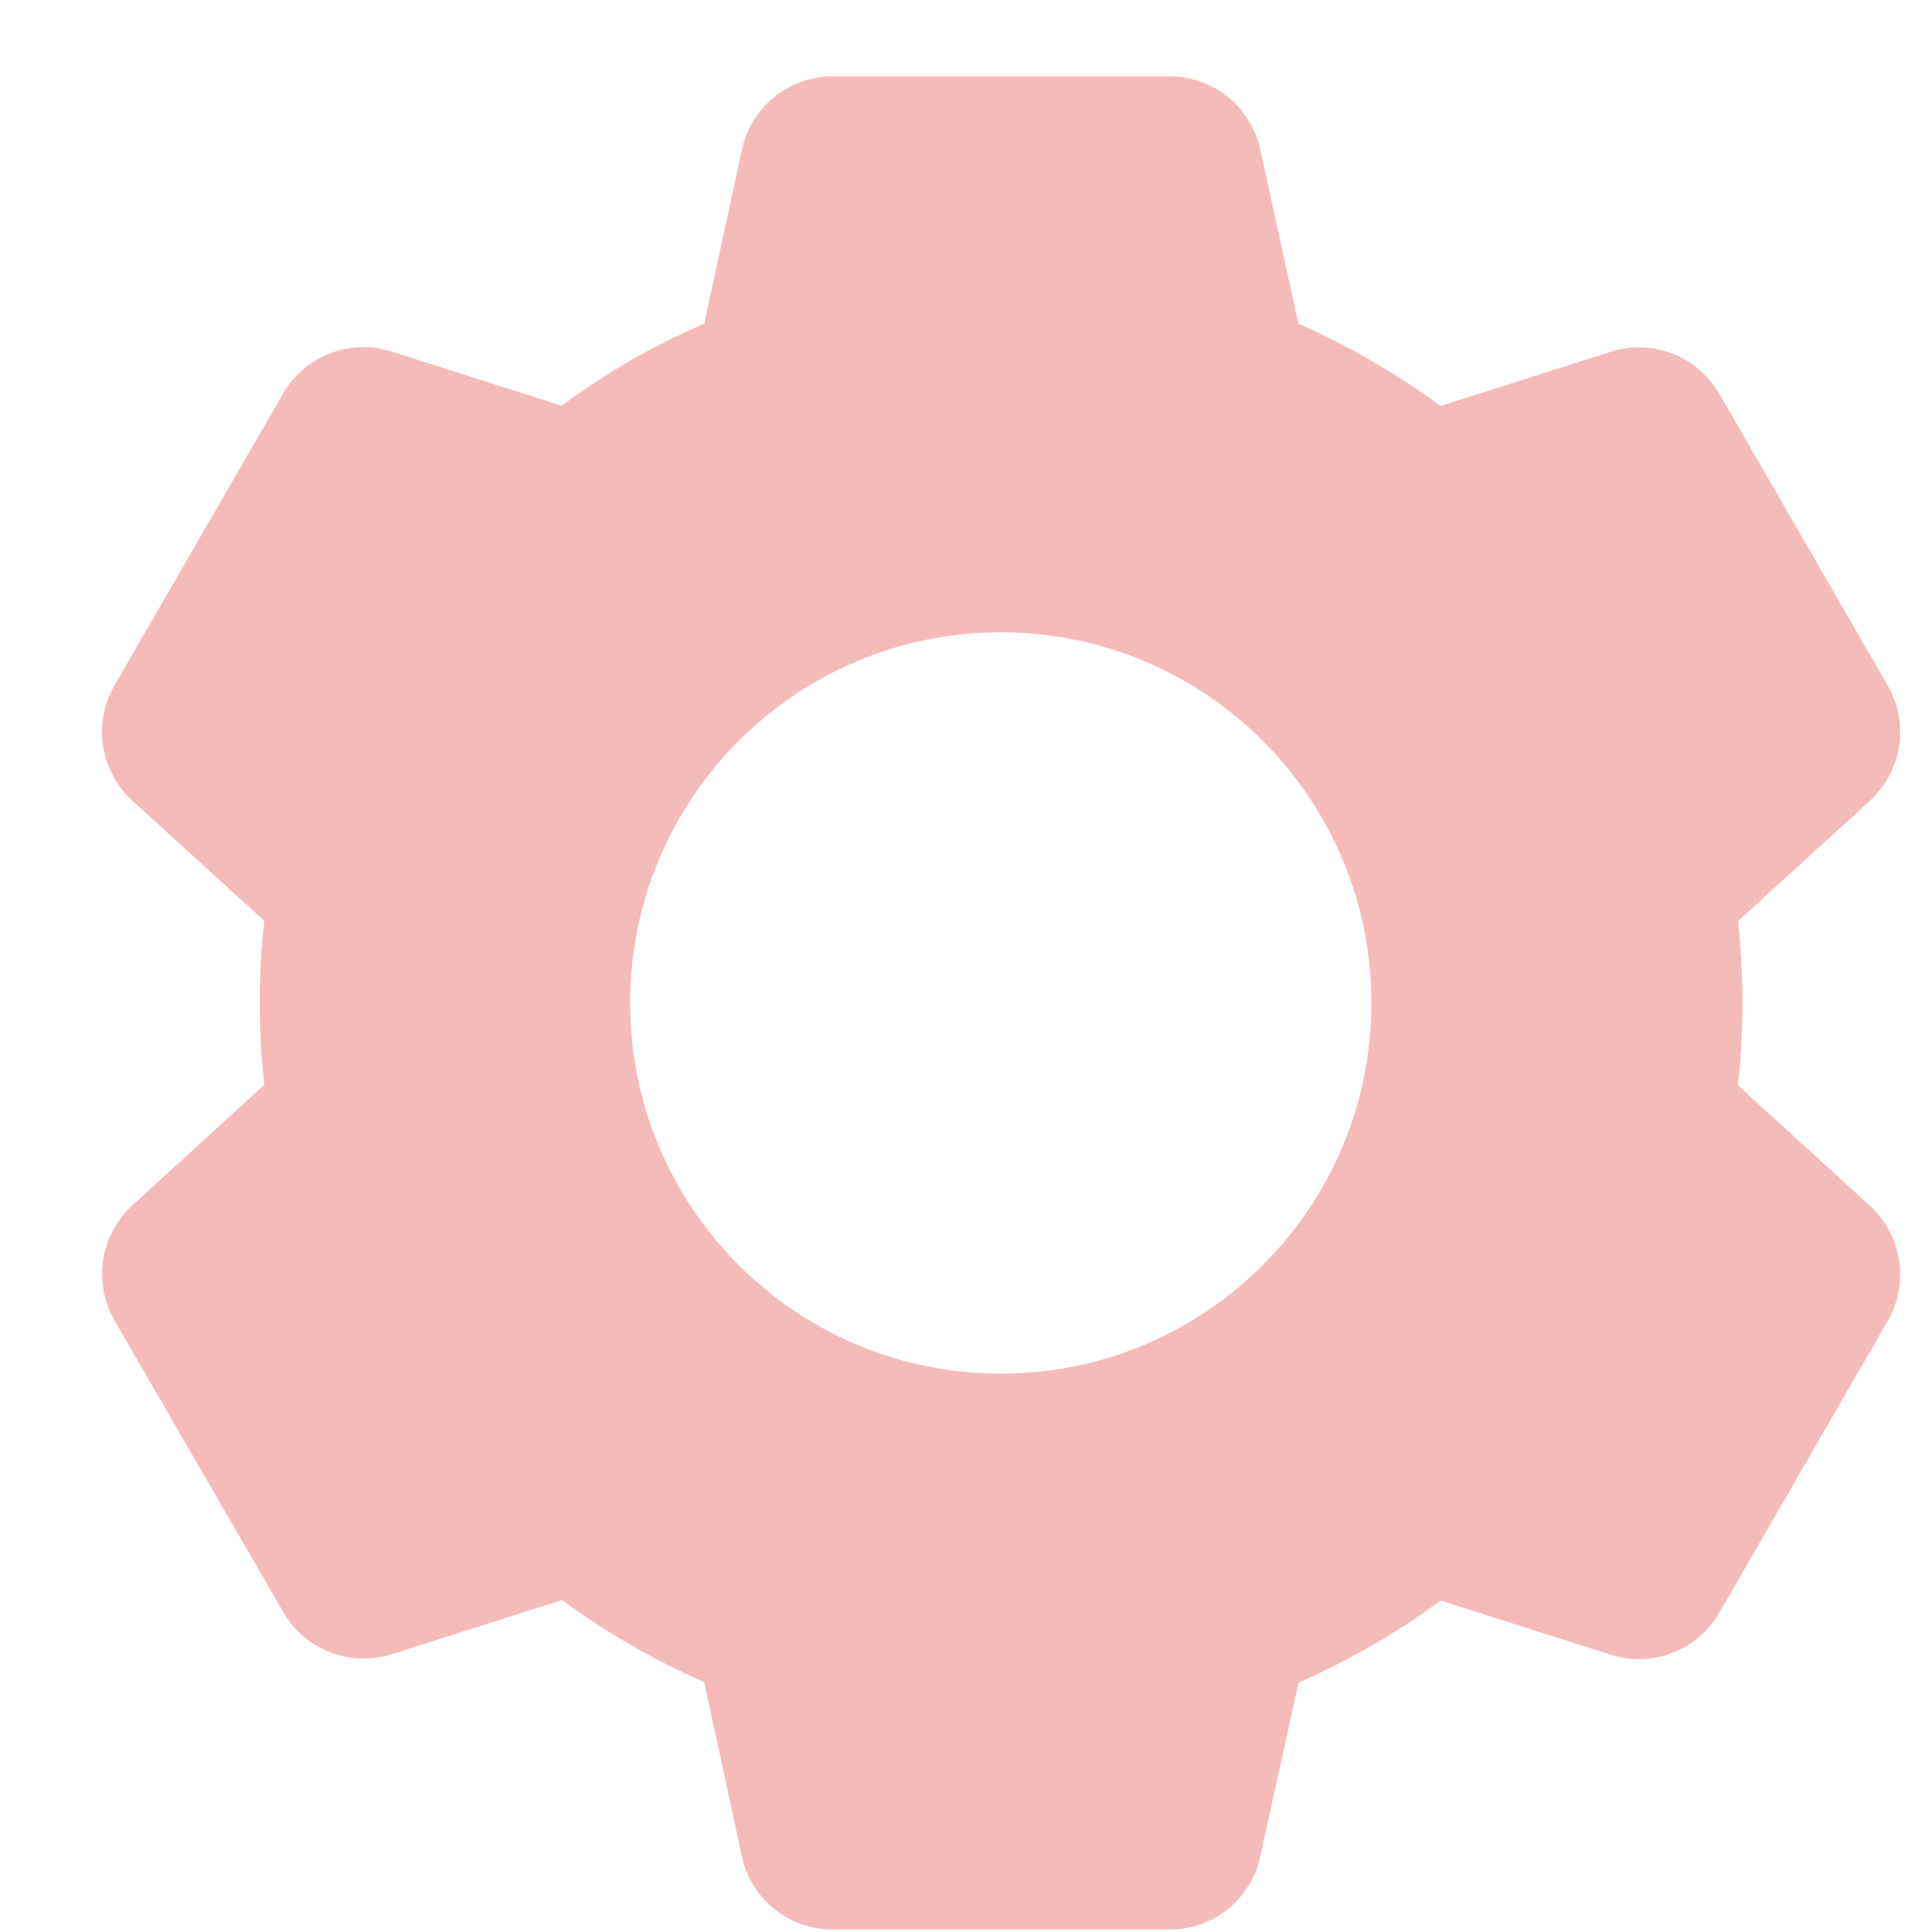
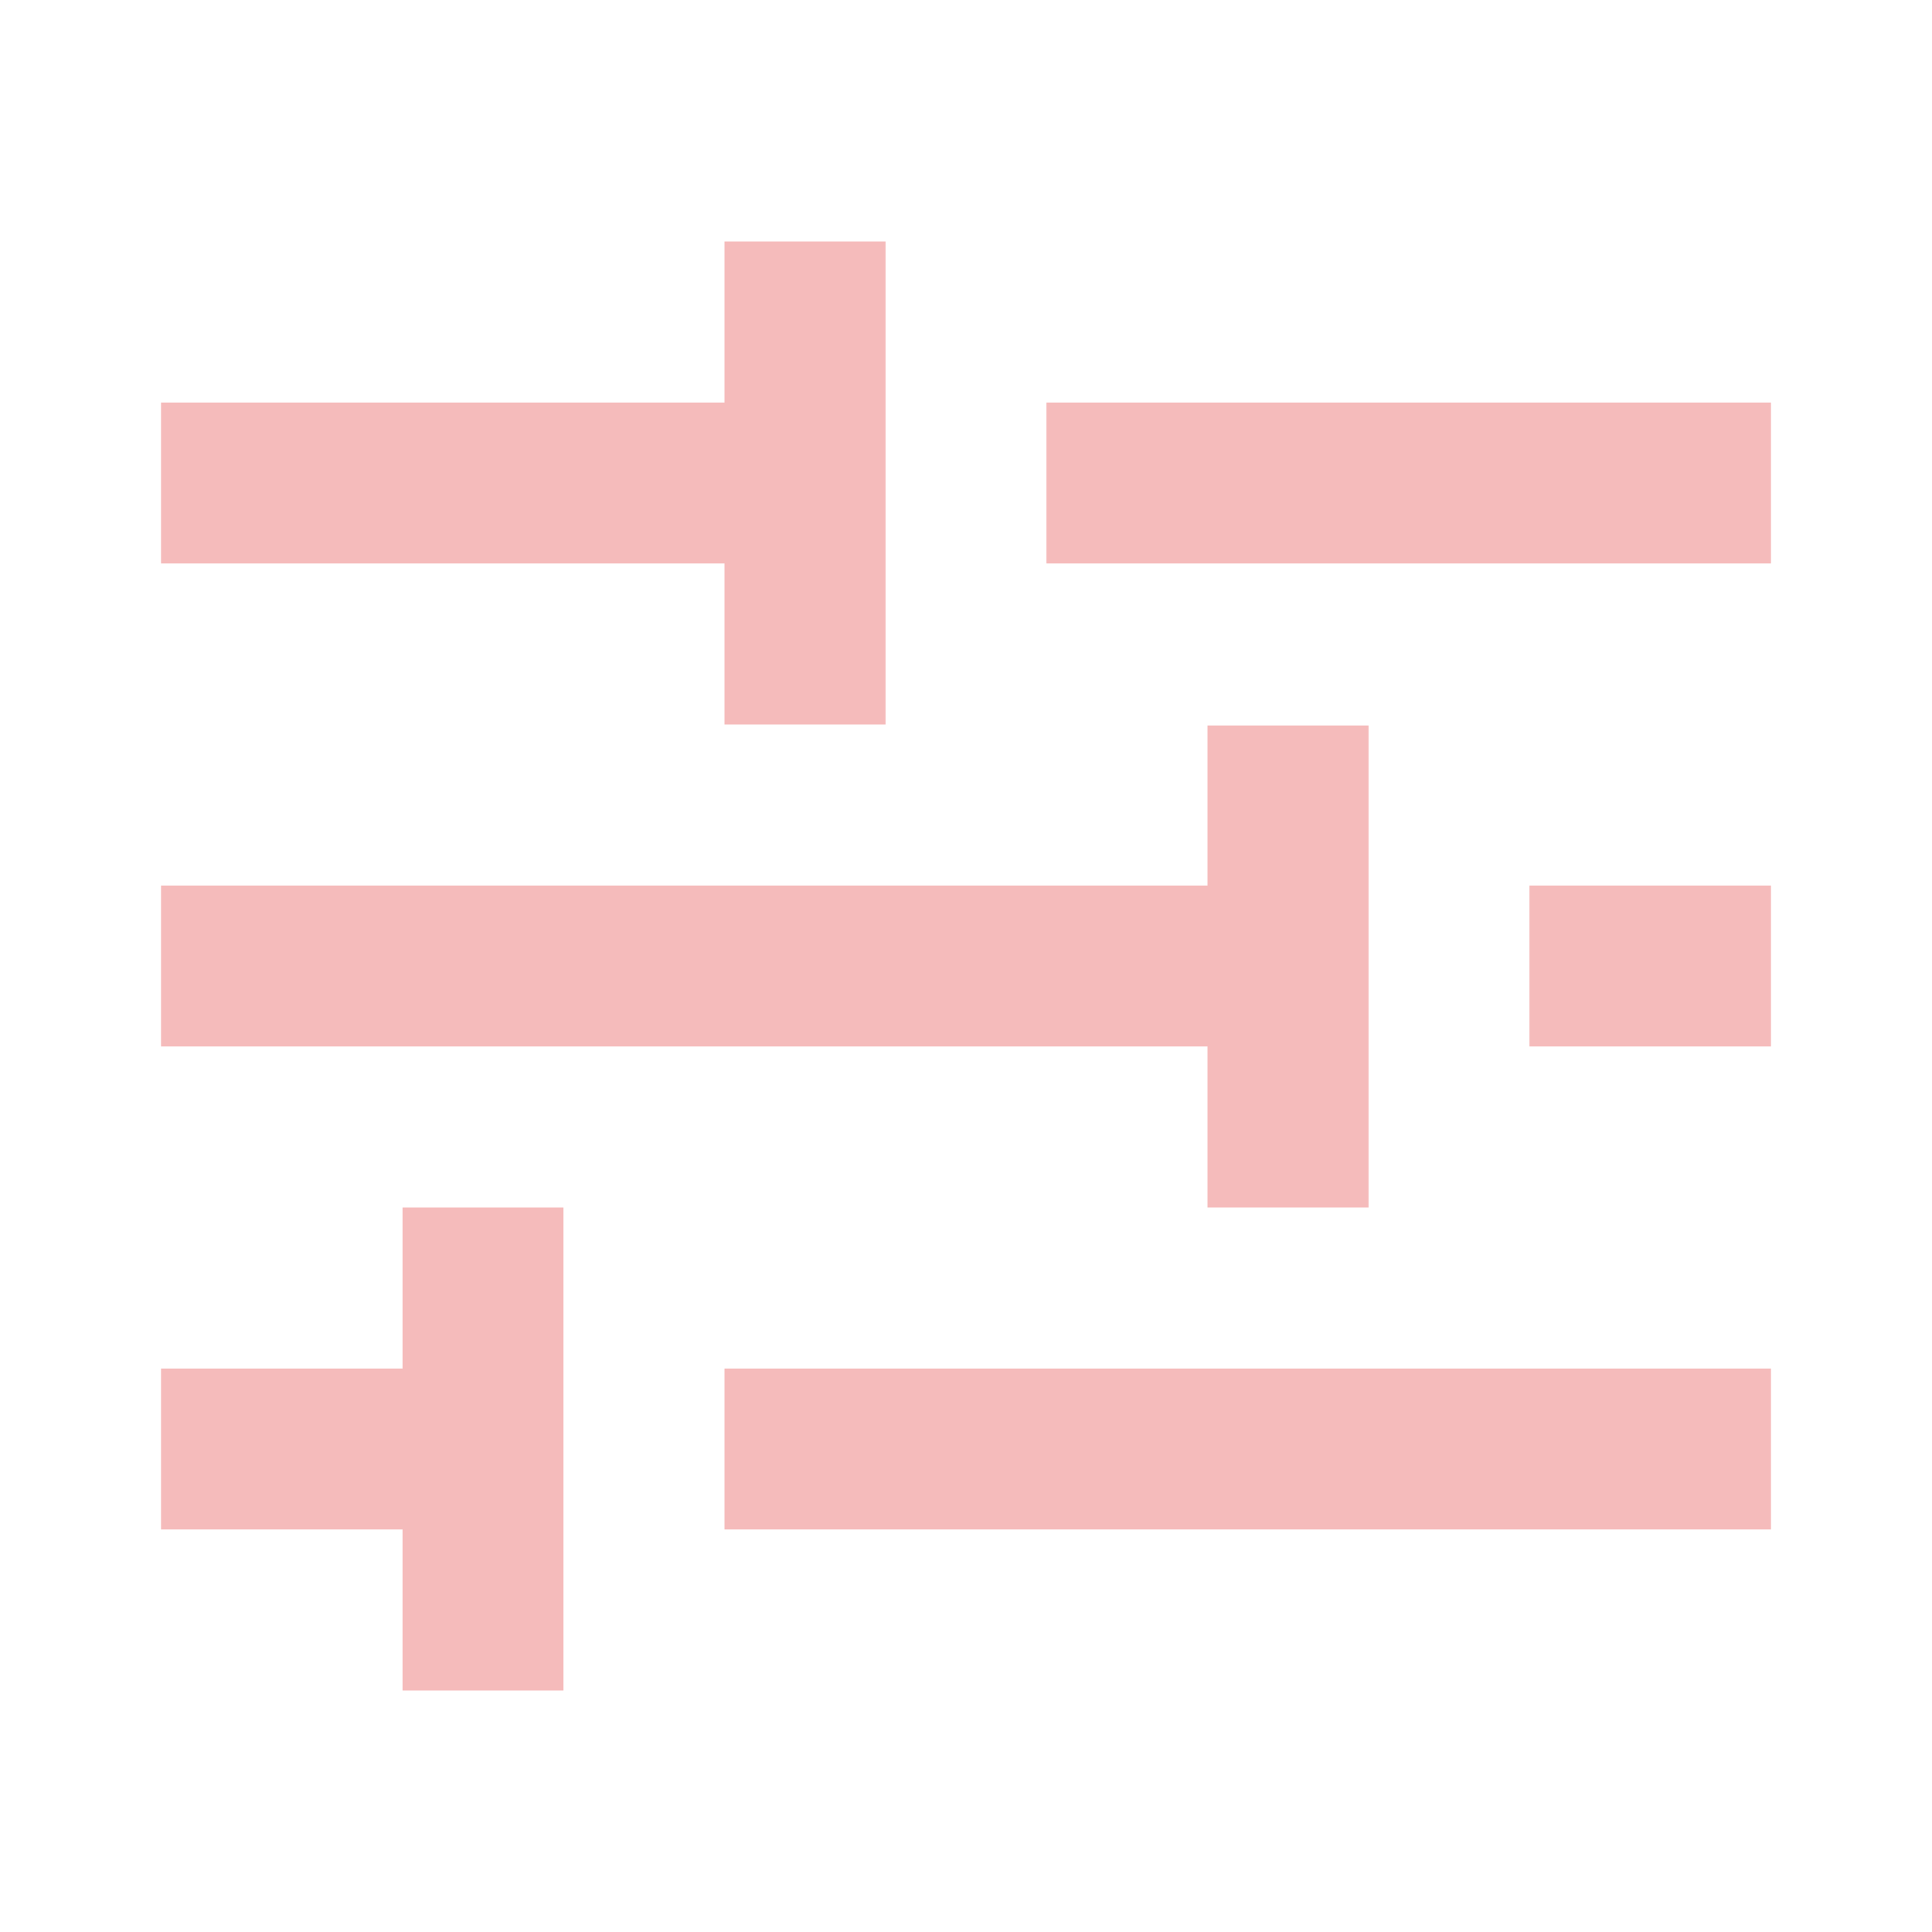
- <svg xmlns="http://www.w3.org/2000/svg" width="18" height="18" viewBox="0 0 18 18" fill="none">
-   <path d="M10.898 17.977H7.756C7.35 17.977 6.999 17.695 6.913 17.299L6.561 15.672C6.092 15.467 5.648 15.21 5.236 14.907L3.65 15.412C3.263 15.535 2.843 15.372 2.64 15.021L1.065 12.3C0.865 11.949 0.934 11.505 1.232 11.231L2.462 10.108C2.406 9.6 2.406 9.087 2.462 8.579L1.232 7.459C0.934 7.185 0.864 6.74 1.065 6.389L2.637 3.667C2.84 3.315 3.26 3.152 3.647 3.275L5.233 3.78C5.443 3.624 5.663 3.48 5.89 3.349C6.107 3.226 6.332 3.115 6.561 3.016L6.913 1.391C7 0.995 7.35 0.712 7.756 0.711H10.898C11.304 0.712 11.655 0.995 11.741 1.391L12.097 3.016C12.339 3.123 12.575 3.244 12.804 3.377C13.017 3.501 13.223 3.636 13.422 3.782L15.008 3.277C15.395 3.154 15.815 3.317 16.018 3.668L17.589 6.39C17.79 6.742 17.72 7.186 17.422 7.46L16.192 8.582C16.248 9.091 16.248 9.604 16.192 10.112L17.422 11.234C17.72 11.508 17.79 11.952 17.589 12.304L16.018 15.026C15.815 15.377 15.395 15.54 15.008 15.417L13.422 14.912C13.221 15.06 13.012 15.197 12.797 15.322C12.57 15.453 12.337 15.572 12.098 15.677L11.741 17.299C11.654 17.695 11.304 17.977 10.898 17.977ZM9.324 5.891C7.417 5.891 5.871 7.437 5.871 9.344C5.871 11.252 7.417 12.798 9.324 12.798C11.231 12.798 12.777 11.252 12.777 9.344C12.777 7.437 11.231 5.891 9.324 5.891Z" fill="#F5BBBB" />
+ <svg xmlns="http://www.w3.org/2000/svg" width="20" height="20" viewBox="0 0 20 20" fill="none">
+   <path d="M5.833 17.5H4.167V15.833H1.667V14.167H4.167V12.5H5.833V17.5ZM18.333 15.833H7.5V14.167H18.333V15.833ZM14.167 12.5H12.5V10.833H1.667V9.167H12.5V7.51H14.167V12.5ZM18.333 10.833H15.833V9.167H18.333V10.833ZM9.167 7.5H7.5V5.833H1.667V4.167H7.5V2.5H9.167V7.5ZM18.333 5.833H10.833V4.167H18.333V5.833Z" fill="#F5BBBB" />
</svg>
